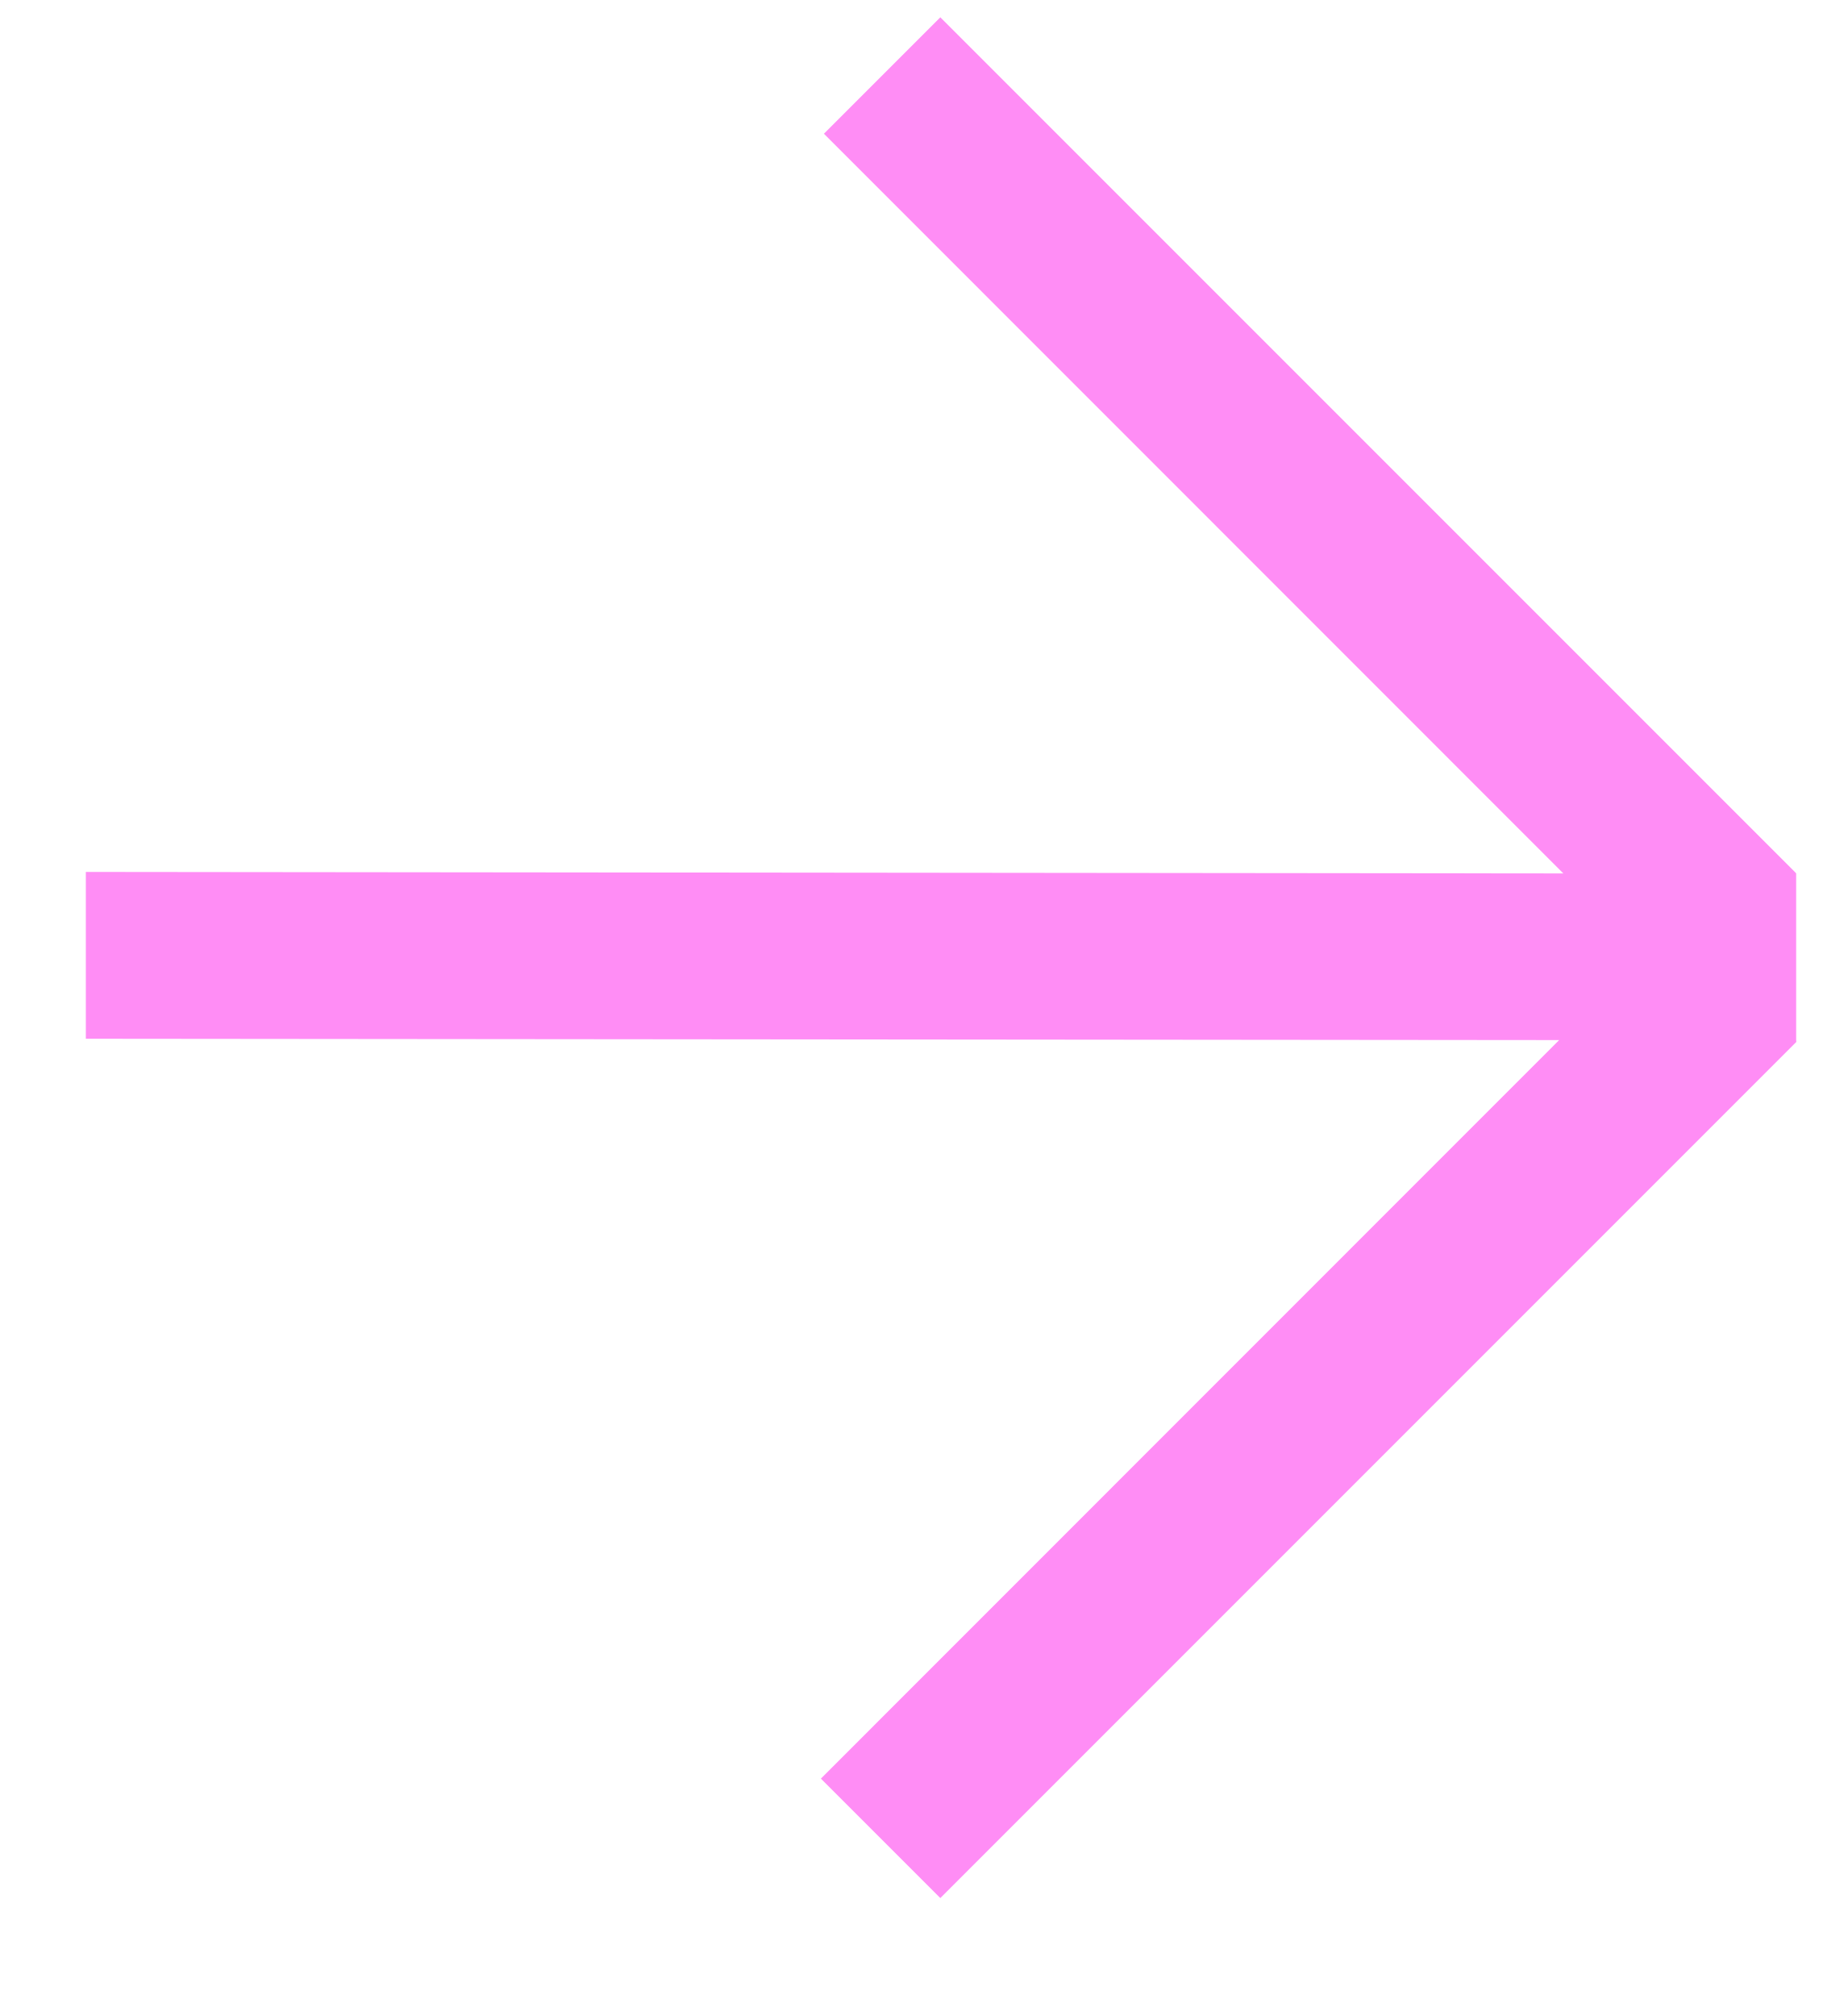
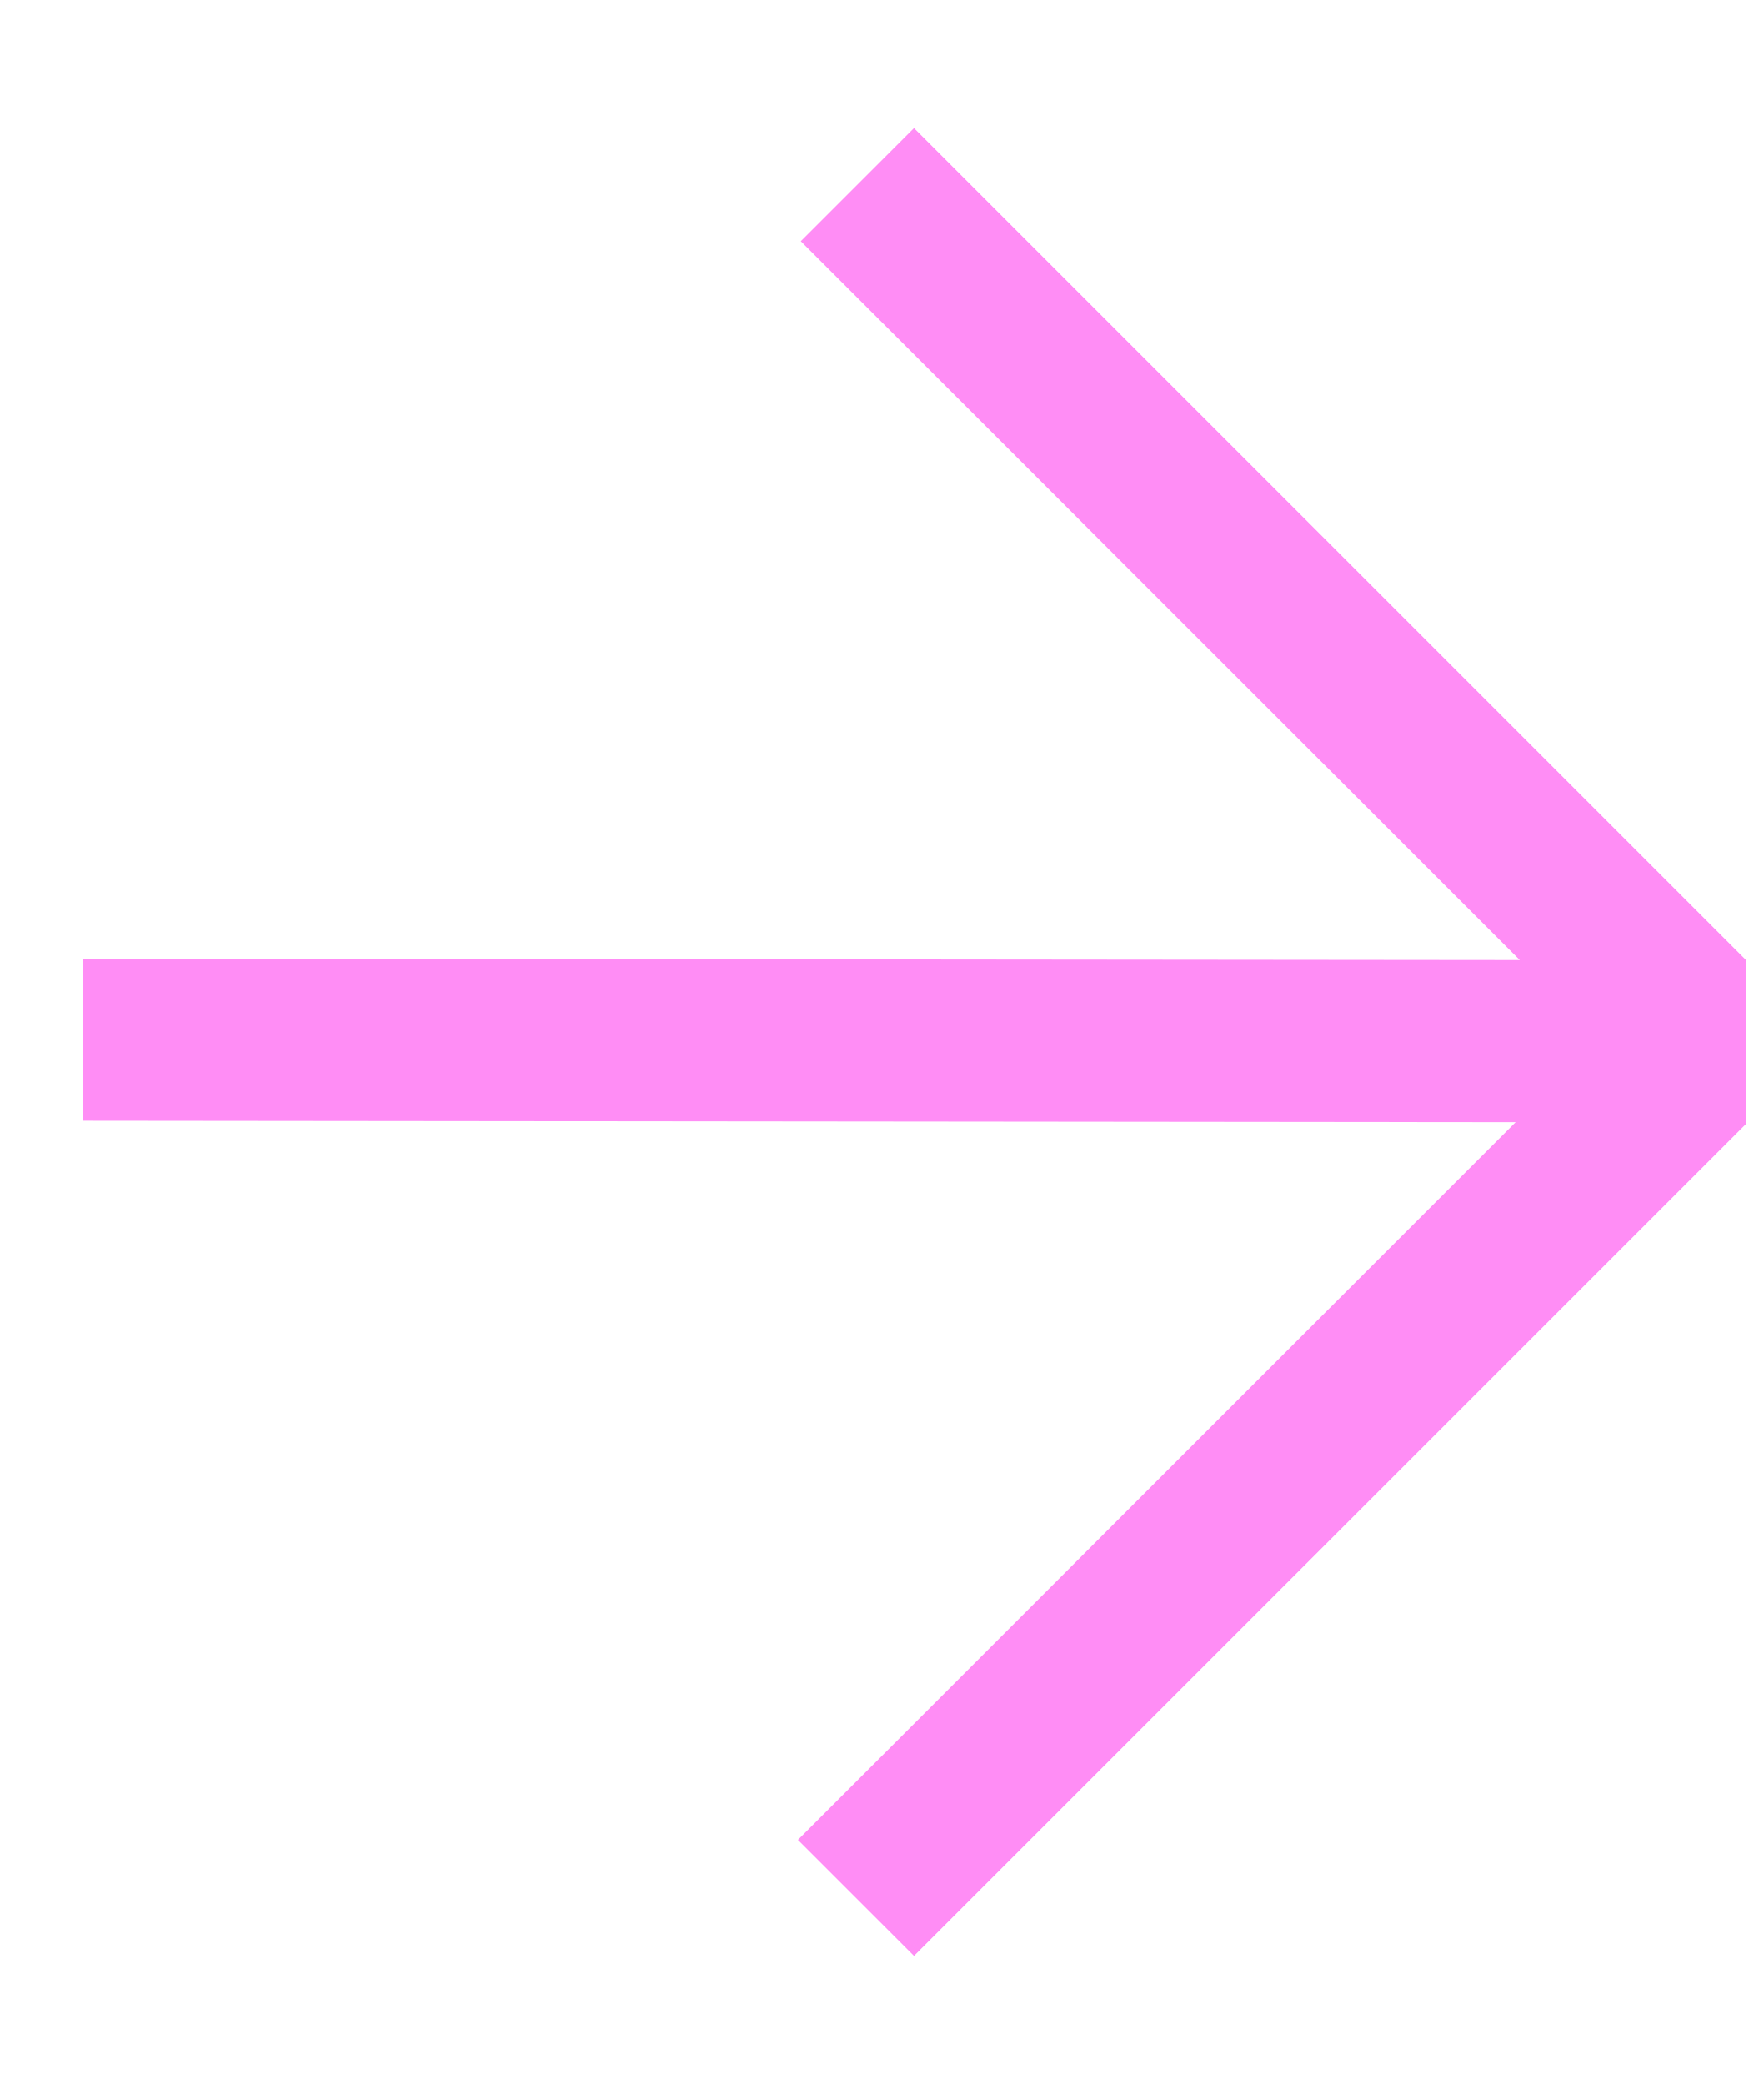
- <svg xmlns="http://www.w3.org/2000/svg" width="11" height="12" viewBox="0 0 11 12" fill="none">
-   <path d="M9.282 6.191L0.511 6.183L0.511 5.19L9.307 5.199L4.905 0.796L5.598 0.103L10.685 5.19L10.693 5.199L10.693 6.191L10.694 6.202L10.685 6.211L5.598 11.298L4.887 10.587L9.282 6.191Z" fill="#FF8DF5" />
+ <svg xmlns="http://www.w3.org/2000/svg" width="11" height="13" viewBox="0 0 11 13" fill="none">
+   <path d="M9.454 7L0.52 6.991L0.52 5.98L9.48 5.989L4.995 1.505L5.701 0.799L10.882 5.98L10.891 5.989L10.891 7L10.892 7.011L10.882 7.02L5.701 12.201L4.977 11.477L9.454 7Z" fill="#FF8DF5" />
</svg>
